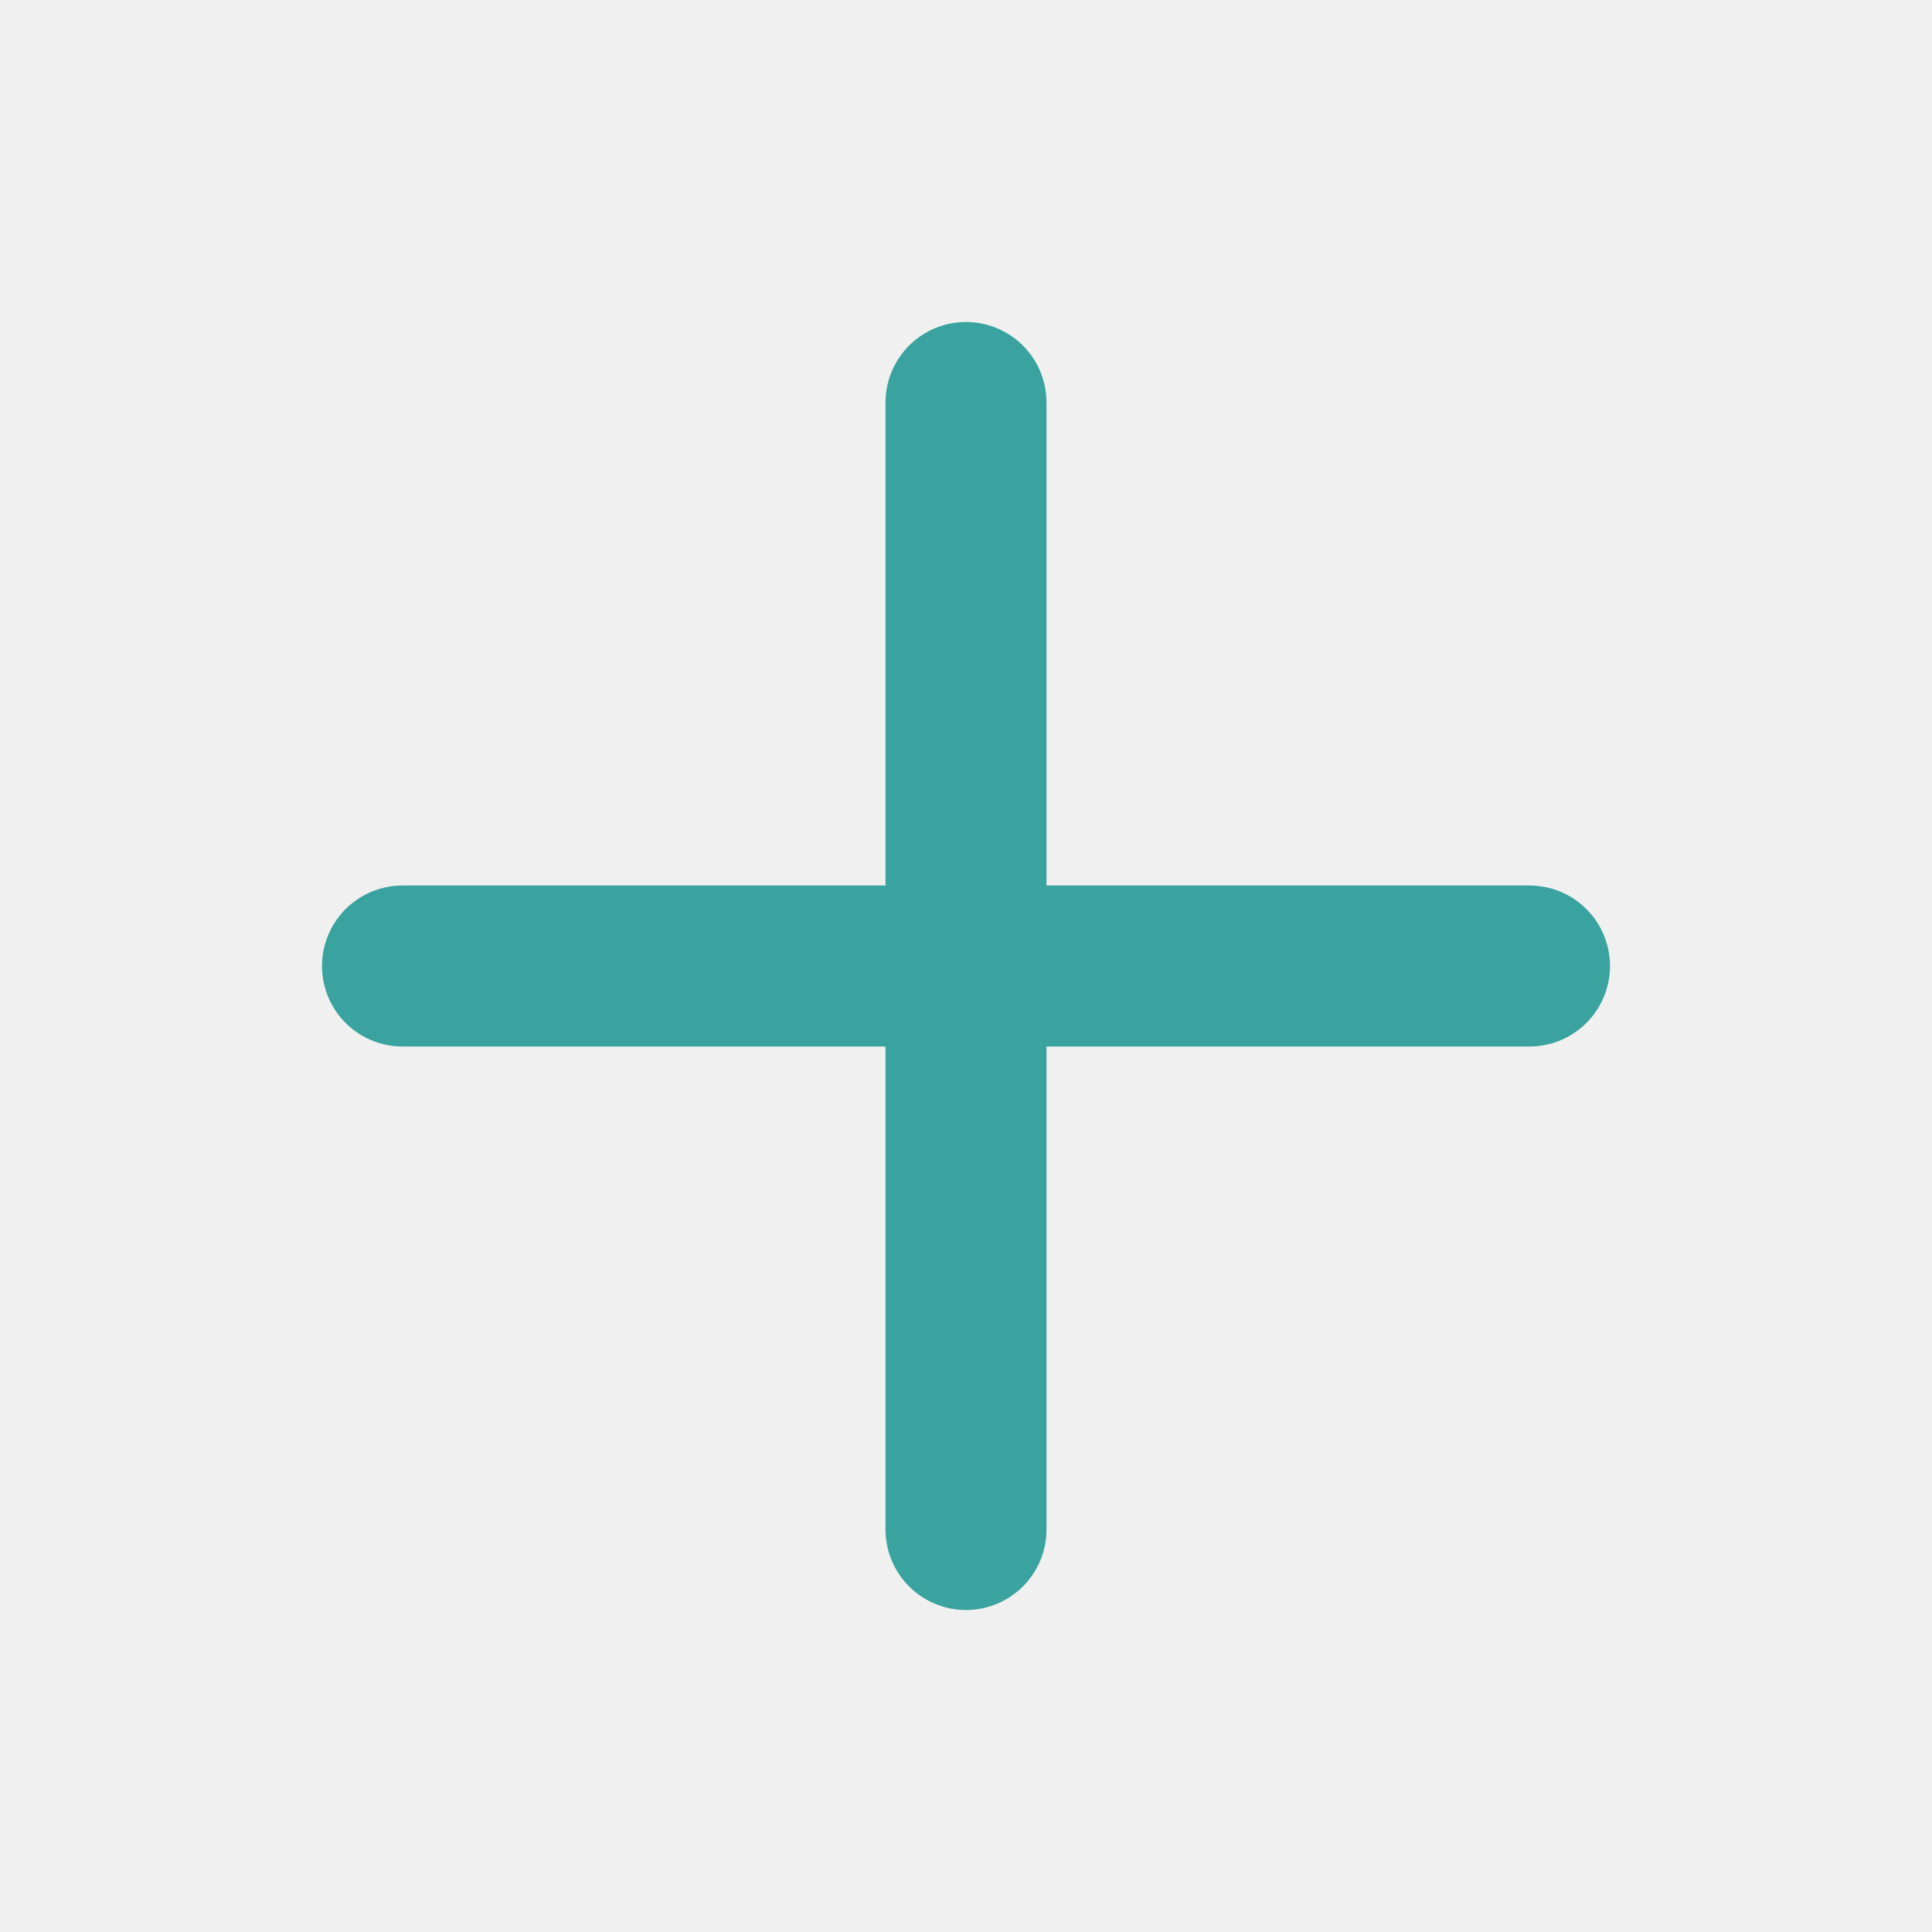
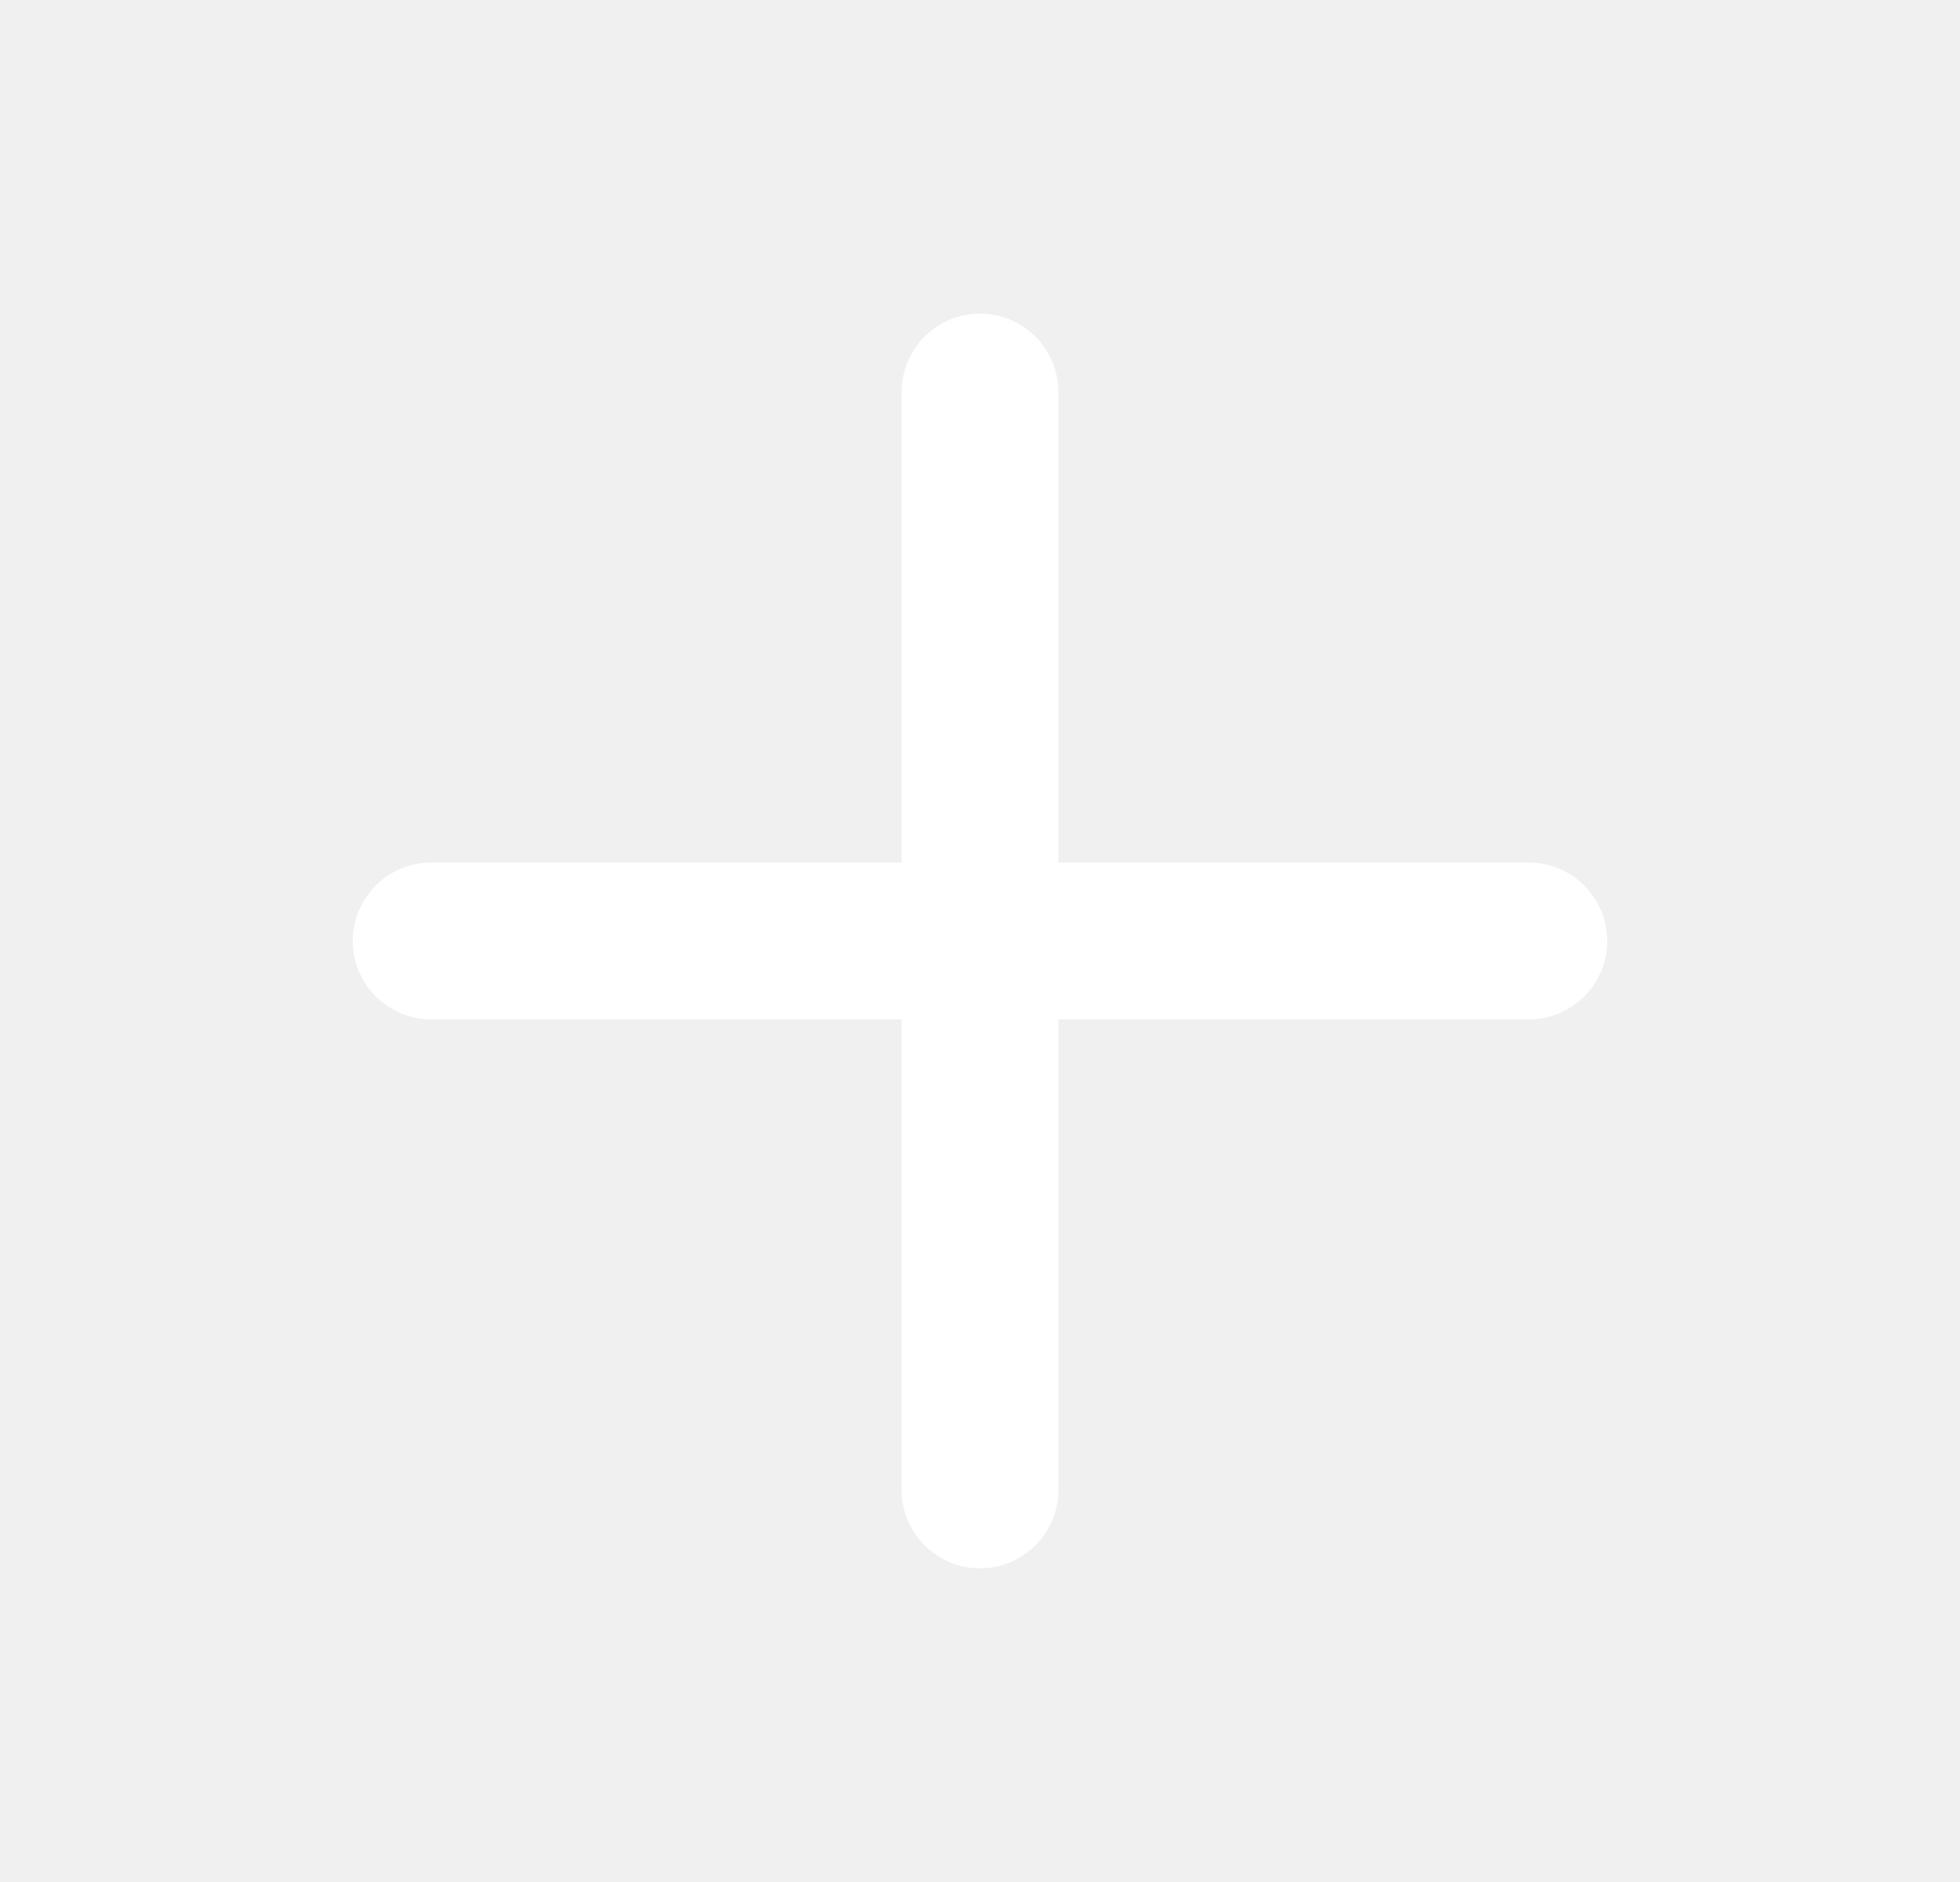
- <svg xmlns="http://www.w3.org/2000/svg" width="24" height="24" viewBox="0 0 24 24" fill="none">
-   <path d="M12 5V19" stroke="#3AA39F" stroke-width="2" stroke-linecap="round" stroke-linejoin="round" />
-   <path d="M5 12H19" stroke="#3AA39F" stroke-width="2" stroke-linecap="round" stroke-linejoin="round" />
+ <svg xmlns="http://www.w3.org/2000/svg" width="25" height="24" viewBox="0 0 25 24" fill="none">
+   <path d="M12.5 5V19" stroke="white" stroke-width="2" stroke-linecap="round" stroke-linejoin="round" />
+   <path d="M5.5 12H19.5" stroke="white" stroke-width="2" stroke-linecap="round" stroke-linejoin="round" />
</svg>
